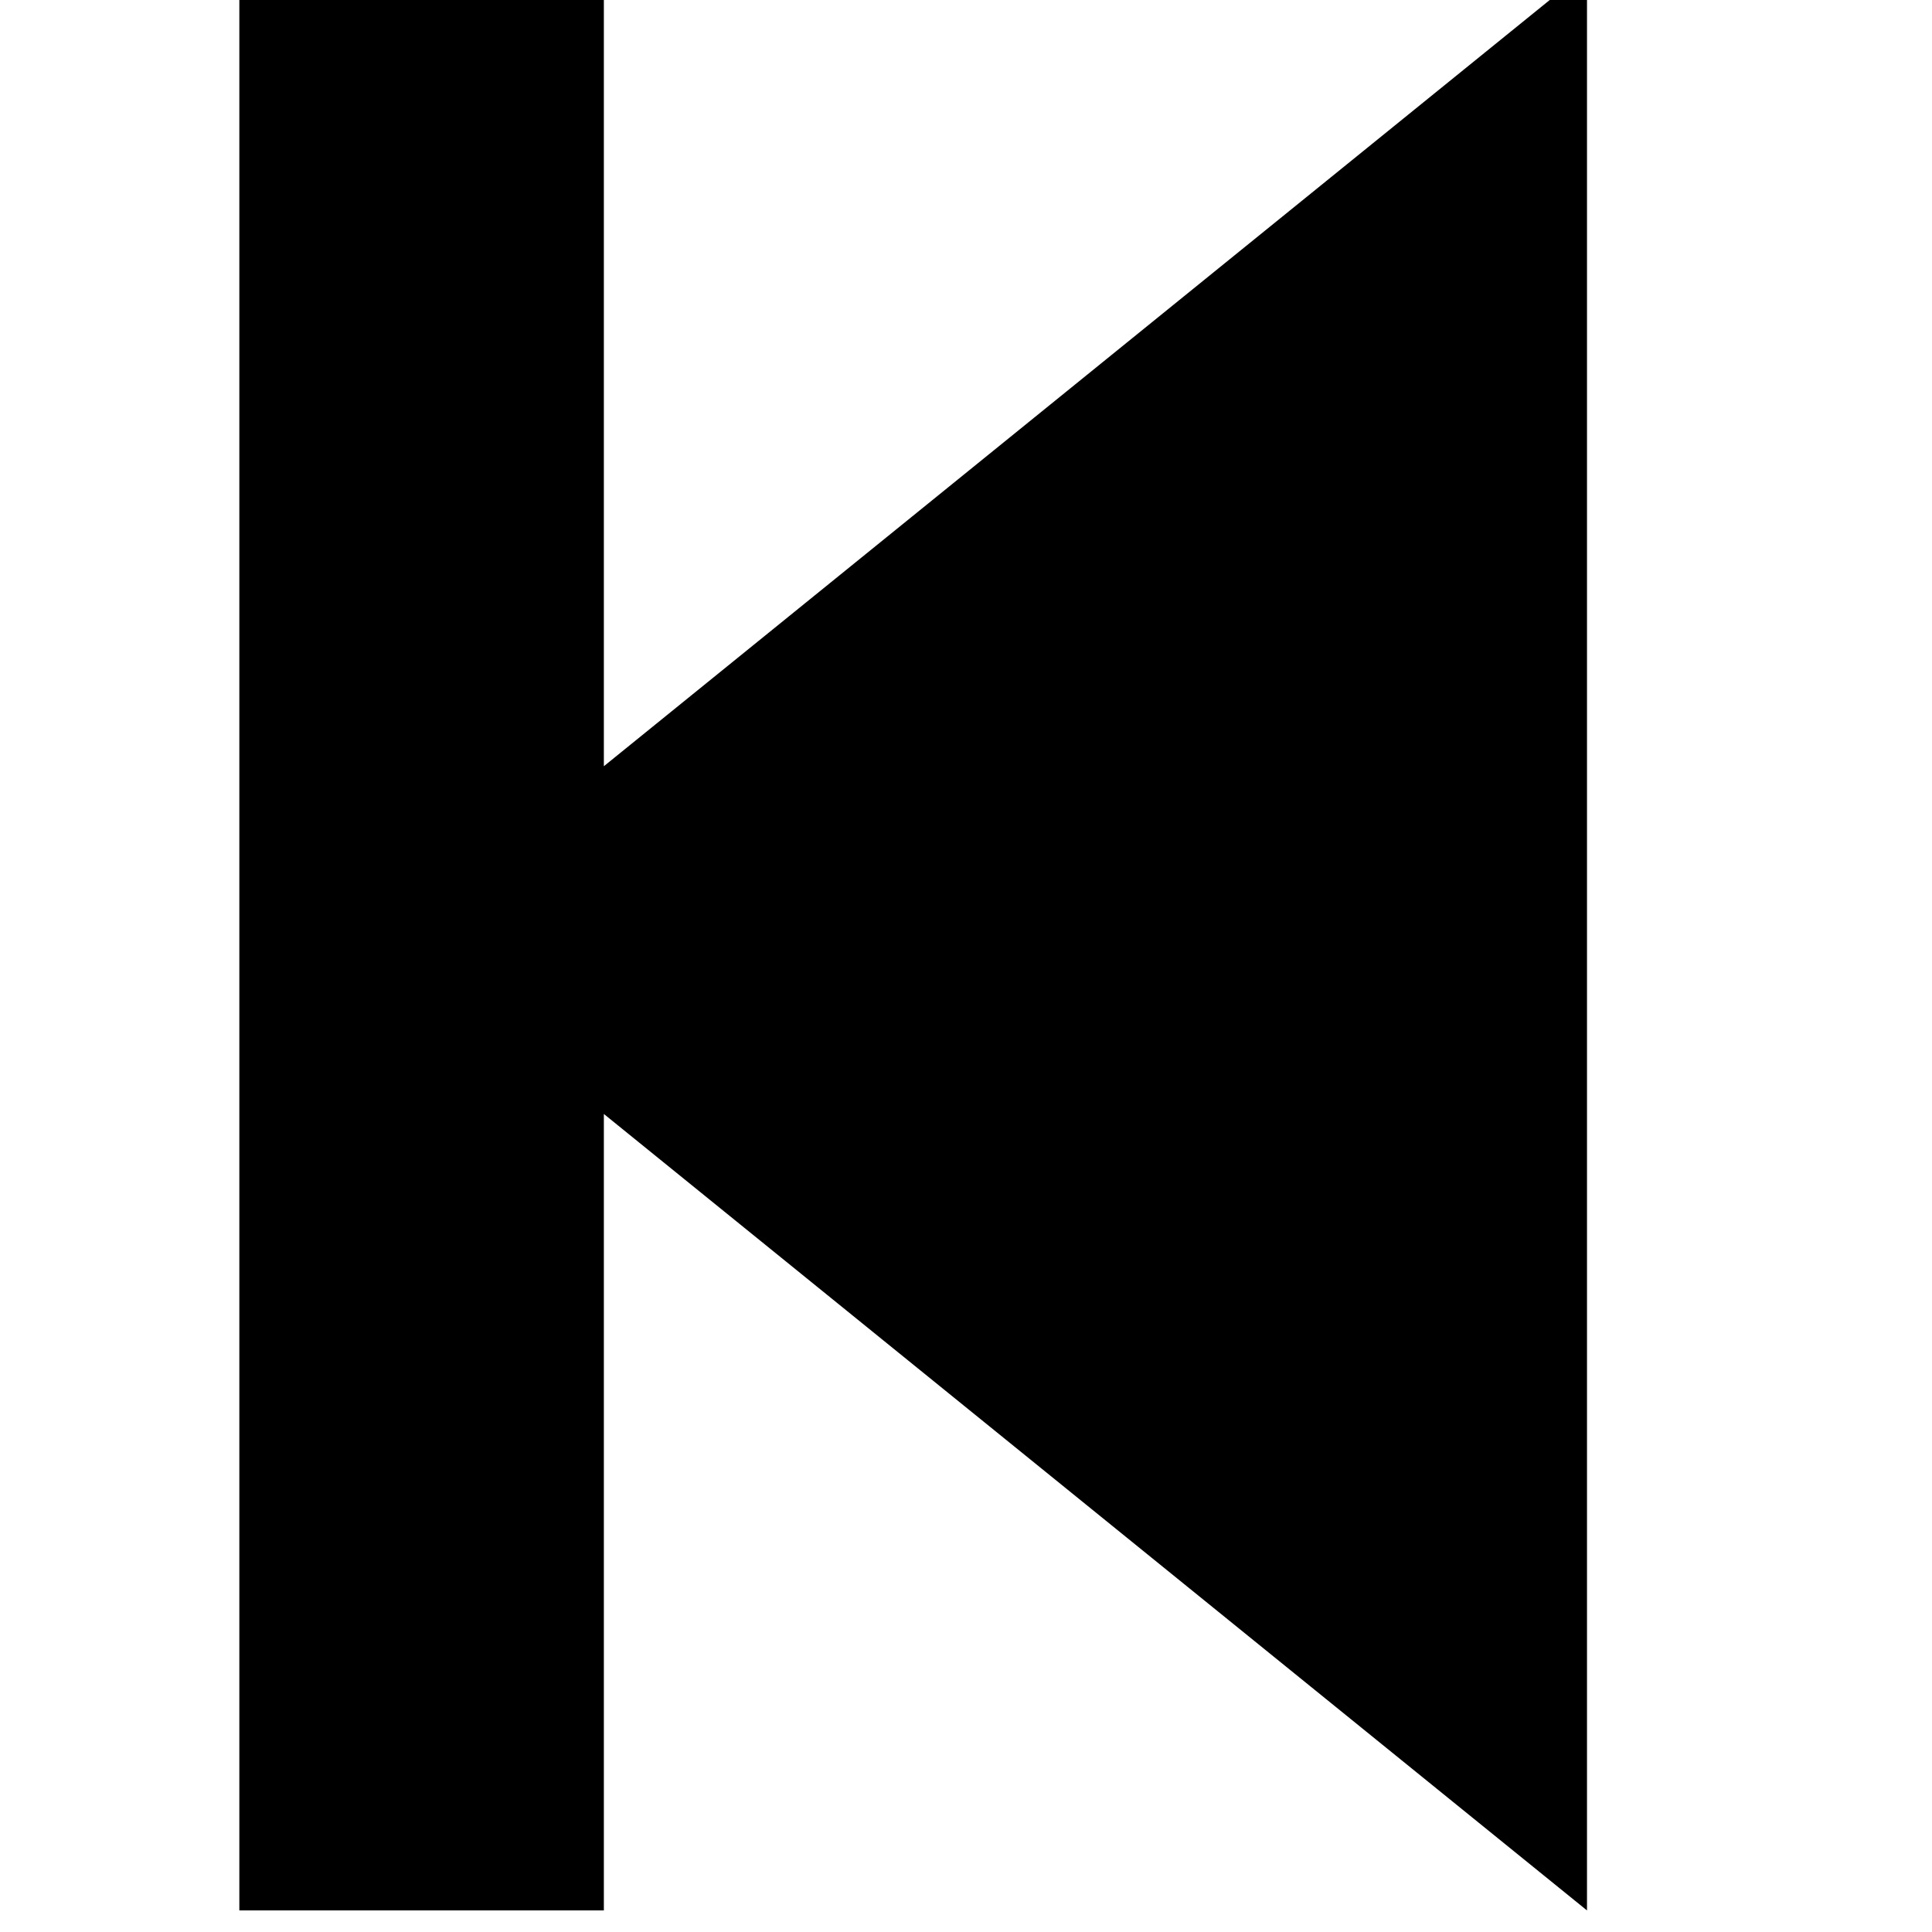
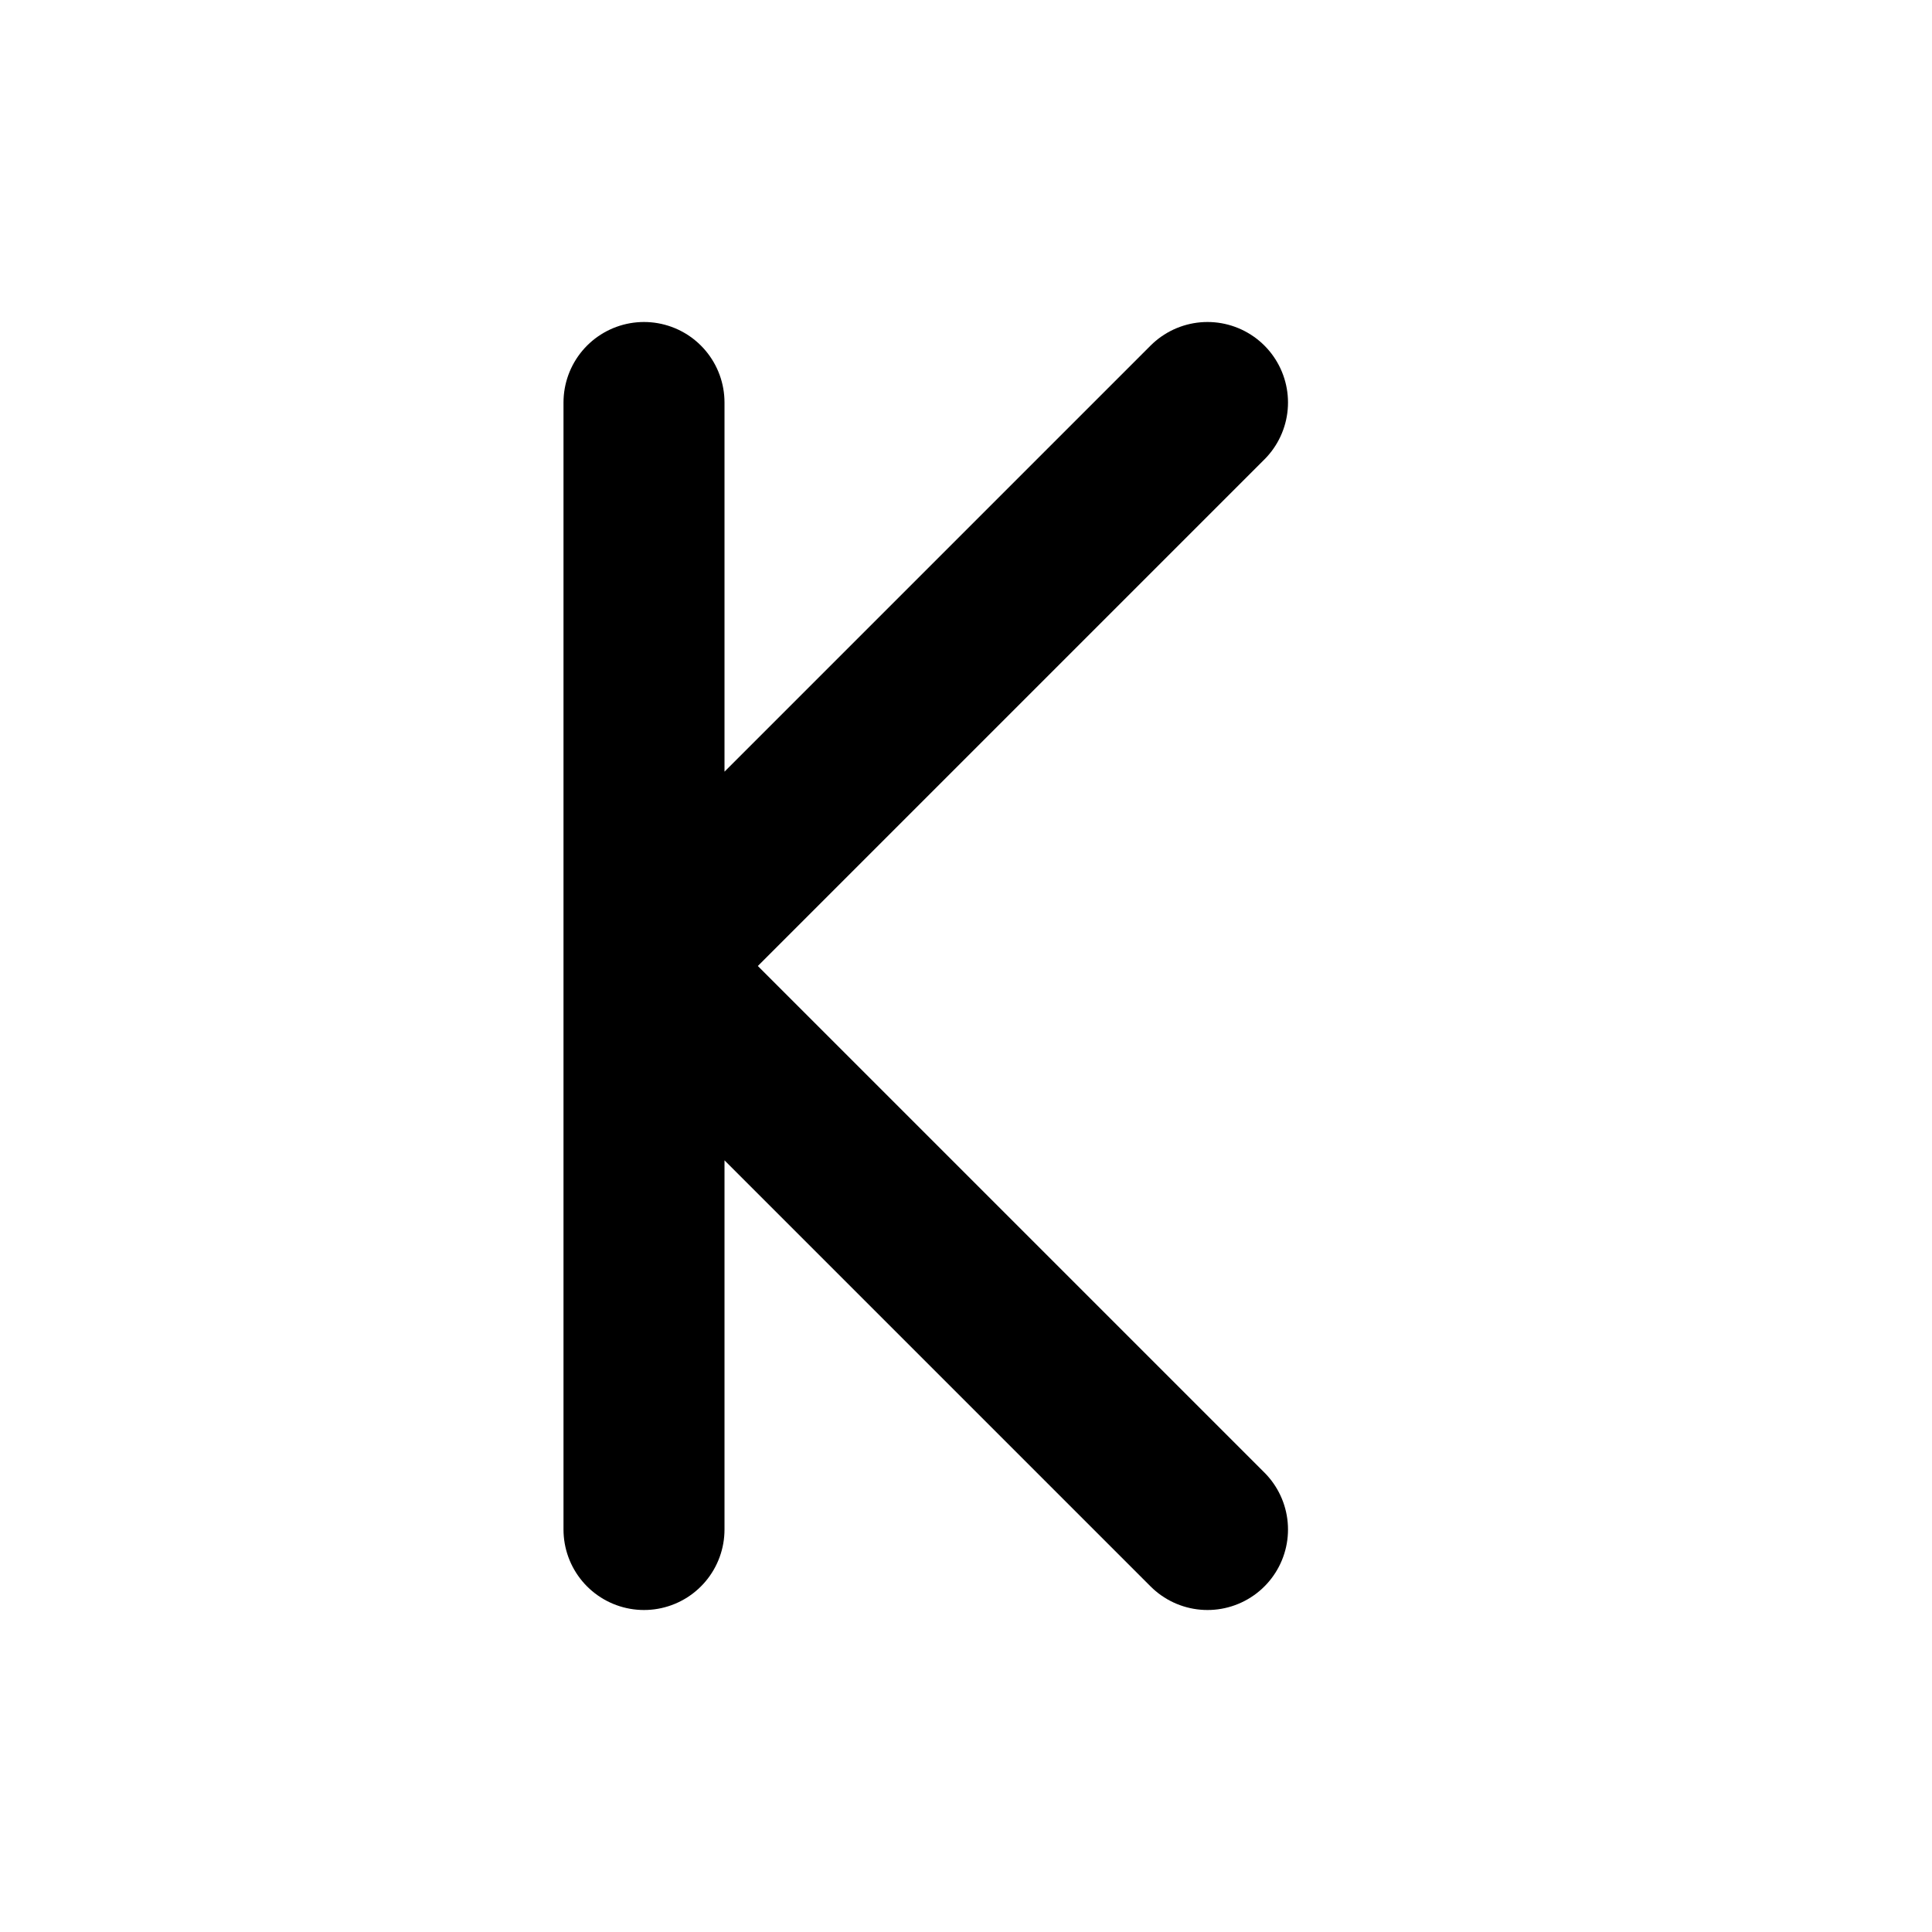
- <svg xmlns="http://www.w3.org/2000/svg" aria-hidden="true" fill="currentColor" height="1em" width="1em" viewBox="64 64 896 896">
-   <g style="transform: scale(25)">
-     <path d="M13.762 2v14.774L32 2v36L13.762 23.225V38H7V2h6.762z" fill-rule="nonzero" />
-   </g>
+ <svg xmlns="http://www.w3.org/2000/svg" height="1em" width="1em" viewBox="0 0 24 24" fill="none">
+   <path d="M15 19L8 12L15 5M8 5V19" stroke="black" stroke-width="2" stroke-linecap="round" stroke-linejoin="round" />
</svg>
